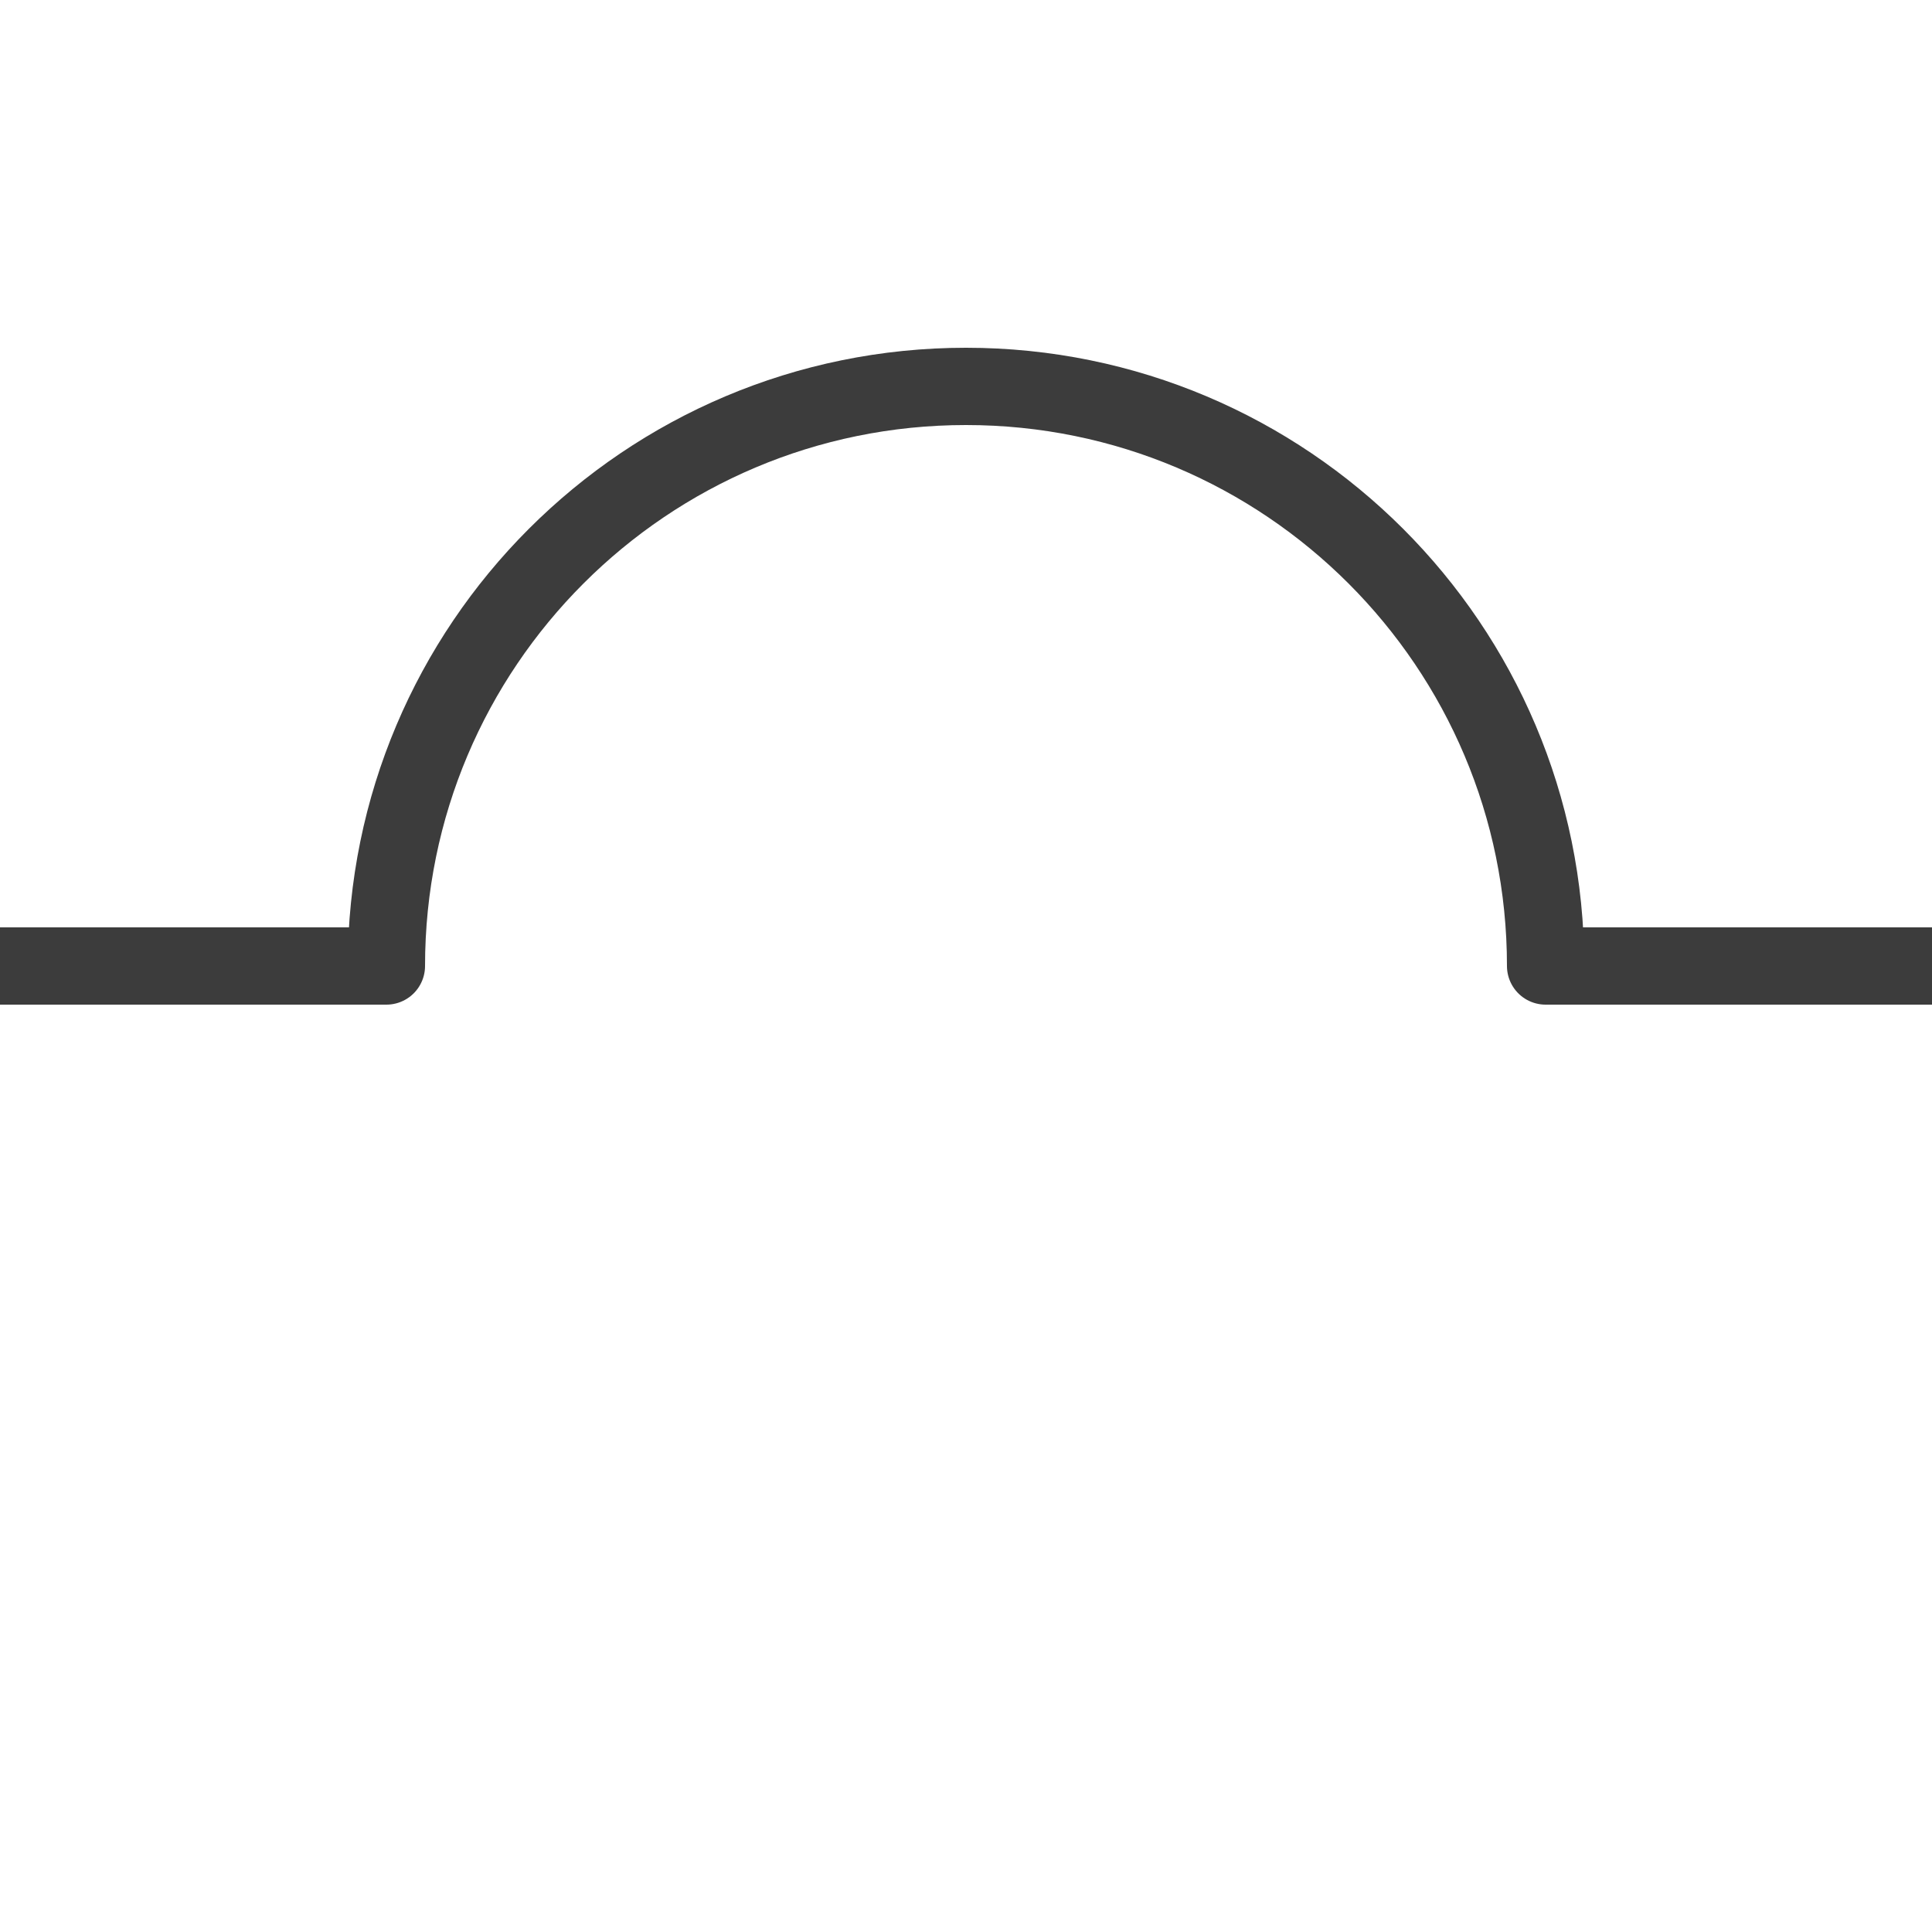
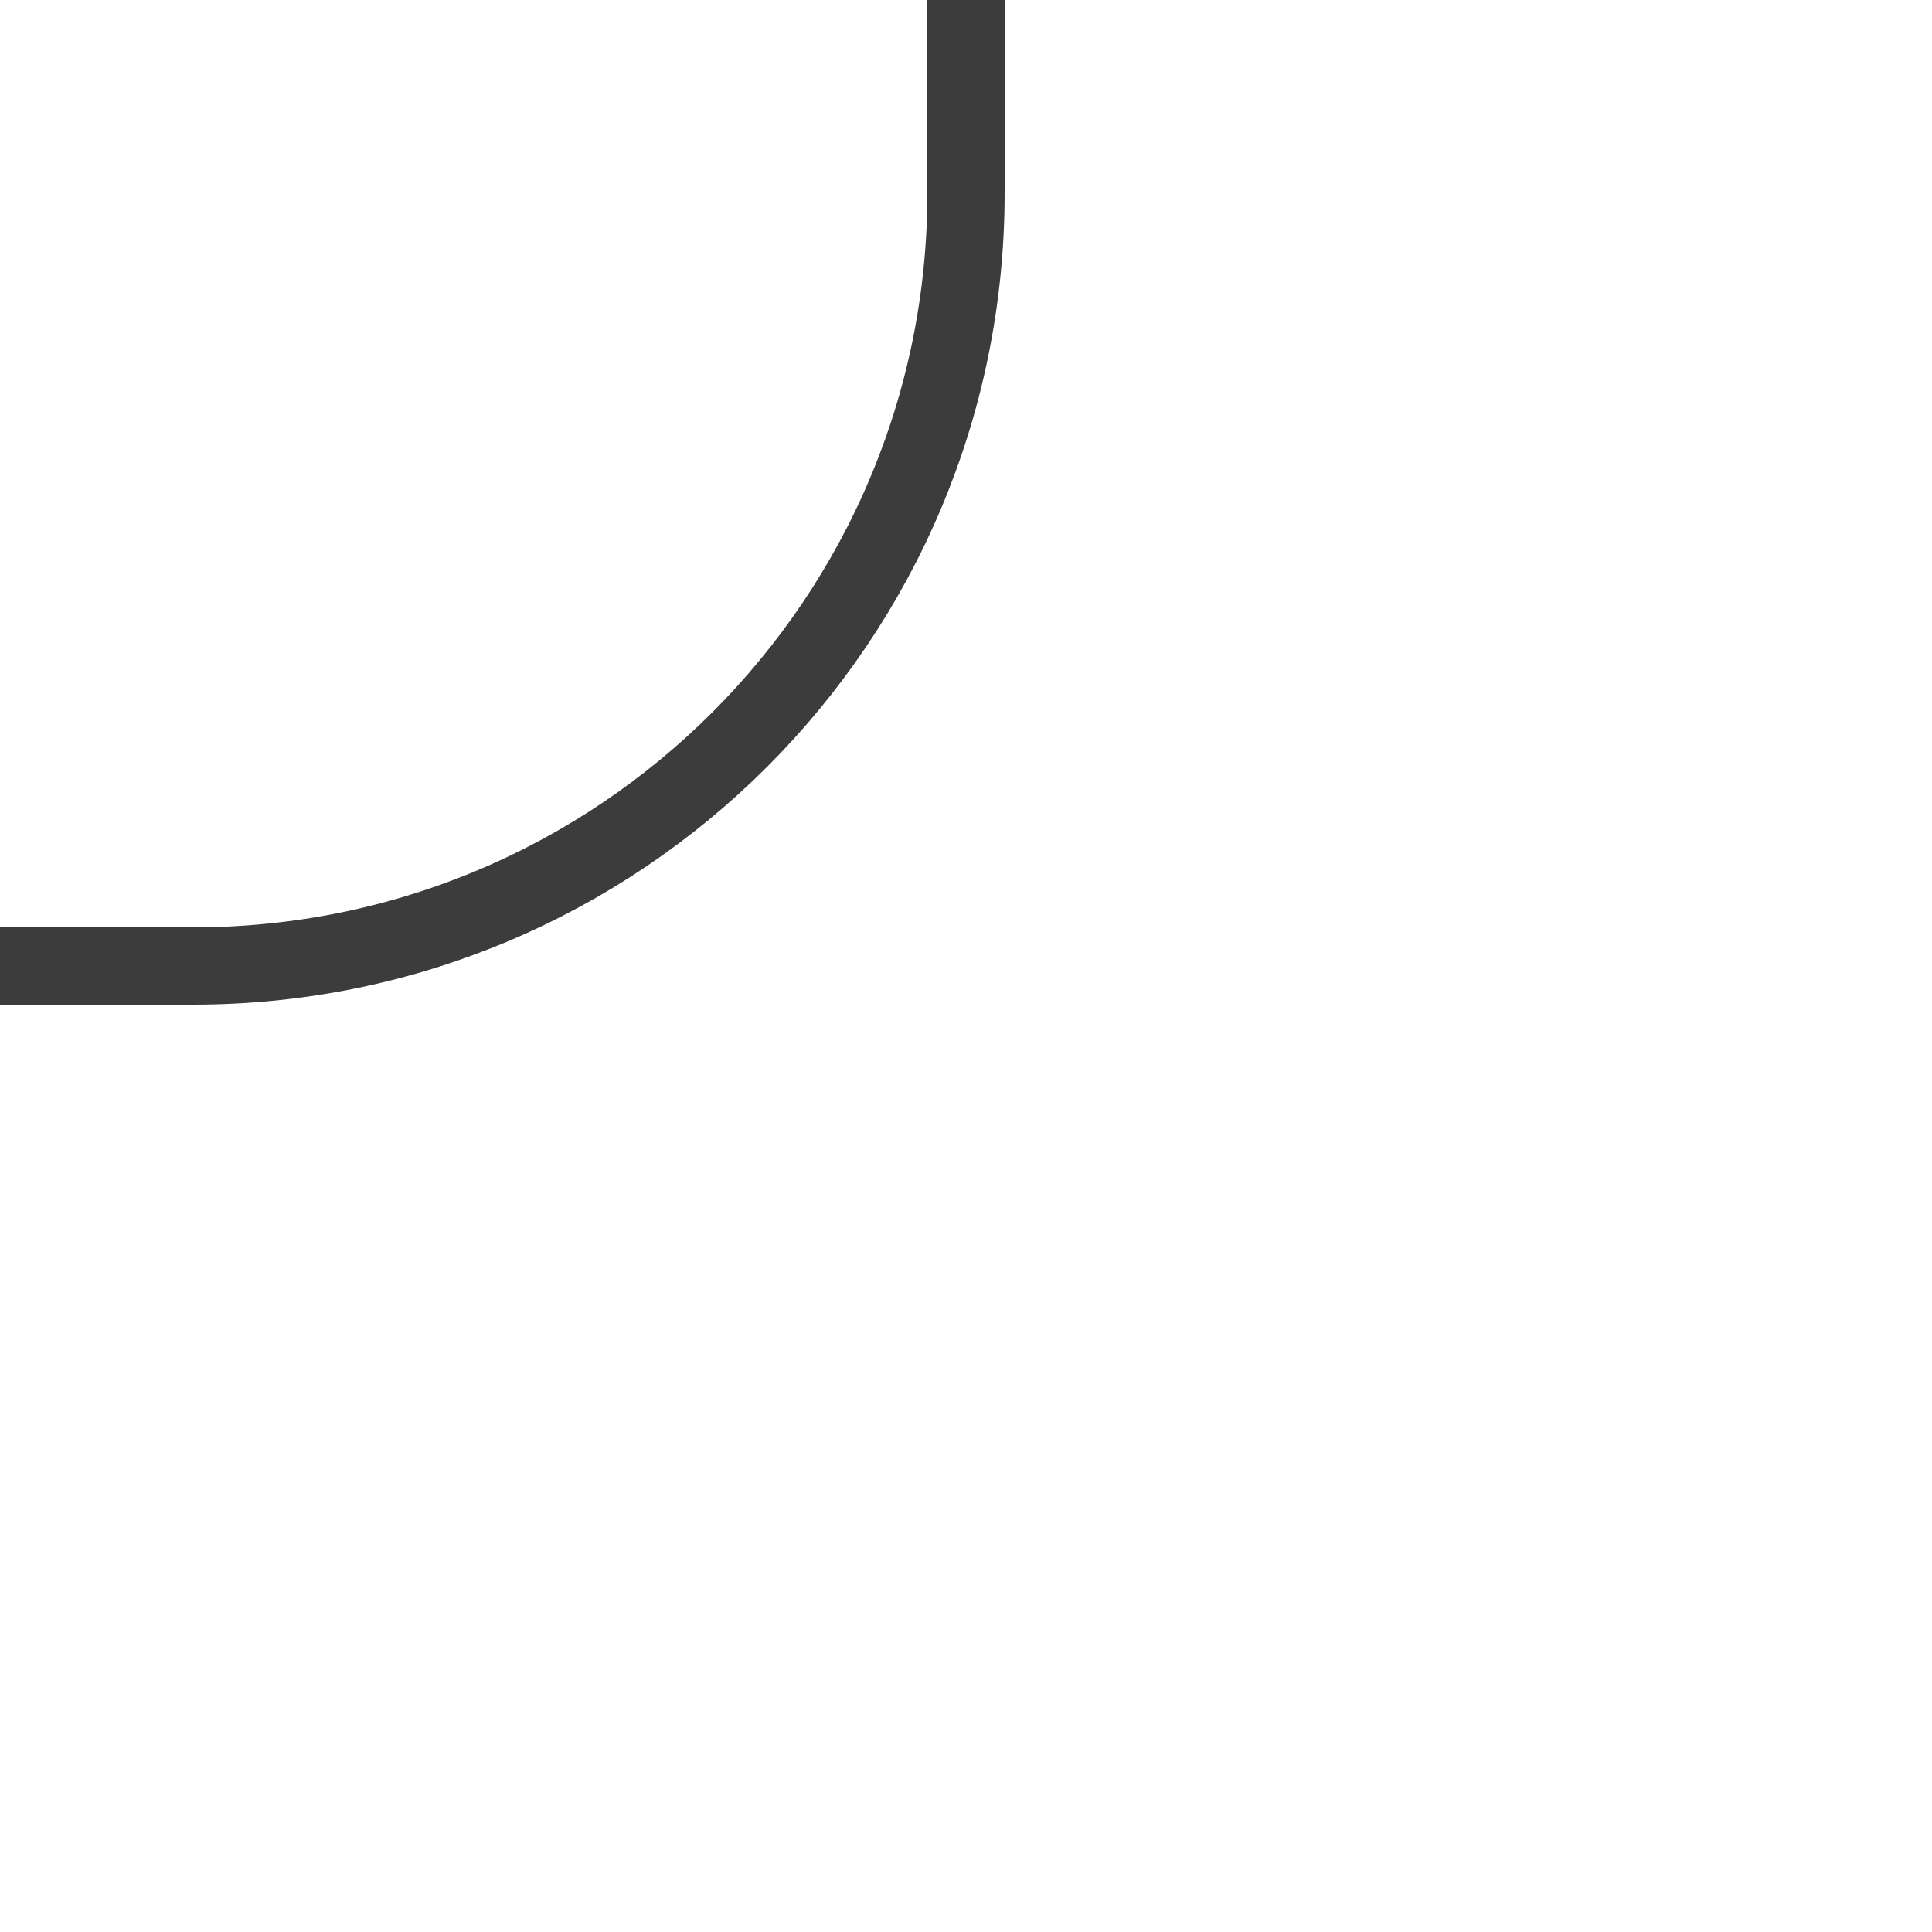
<svg xmlns="http://www.w3.org/2000/svg" viewBox="0 0 100 100" width="100" height="100">
  <style>.s{fill:none;stroke:#3c3c3c;stroke-width:4;stroke-linecap:round;stroke-linejoin:round}.f{fill:#3c3c3c;fill-opacity:.25}.t{fill:#3c3c3c;font:bold 18px sans-serif;text-anchor:middle}@media (prefers-color-scheme:dark){.s{stroke:#cccccc}.f{fill:#cccccc}.t{fill:#cccccc}}</style>
-   <path class="s" d="M0 50H20A30 30 0 0 1 80 50H100" />
+   <path class="s" d="M0 50H10A40 40 0 0 0 50 10V0" />
</svg>
